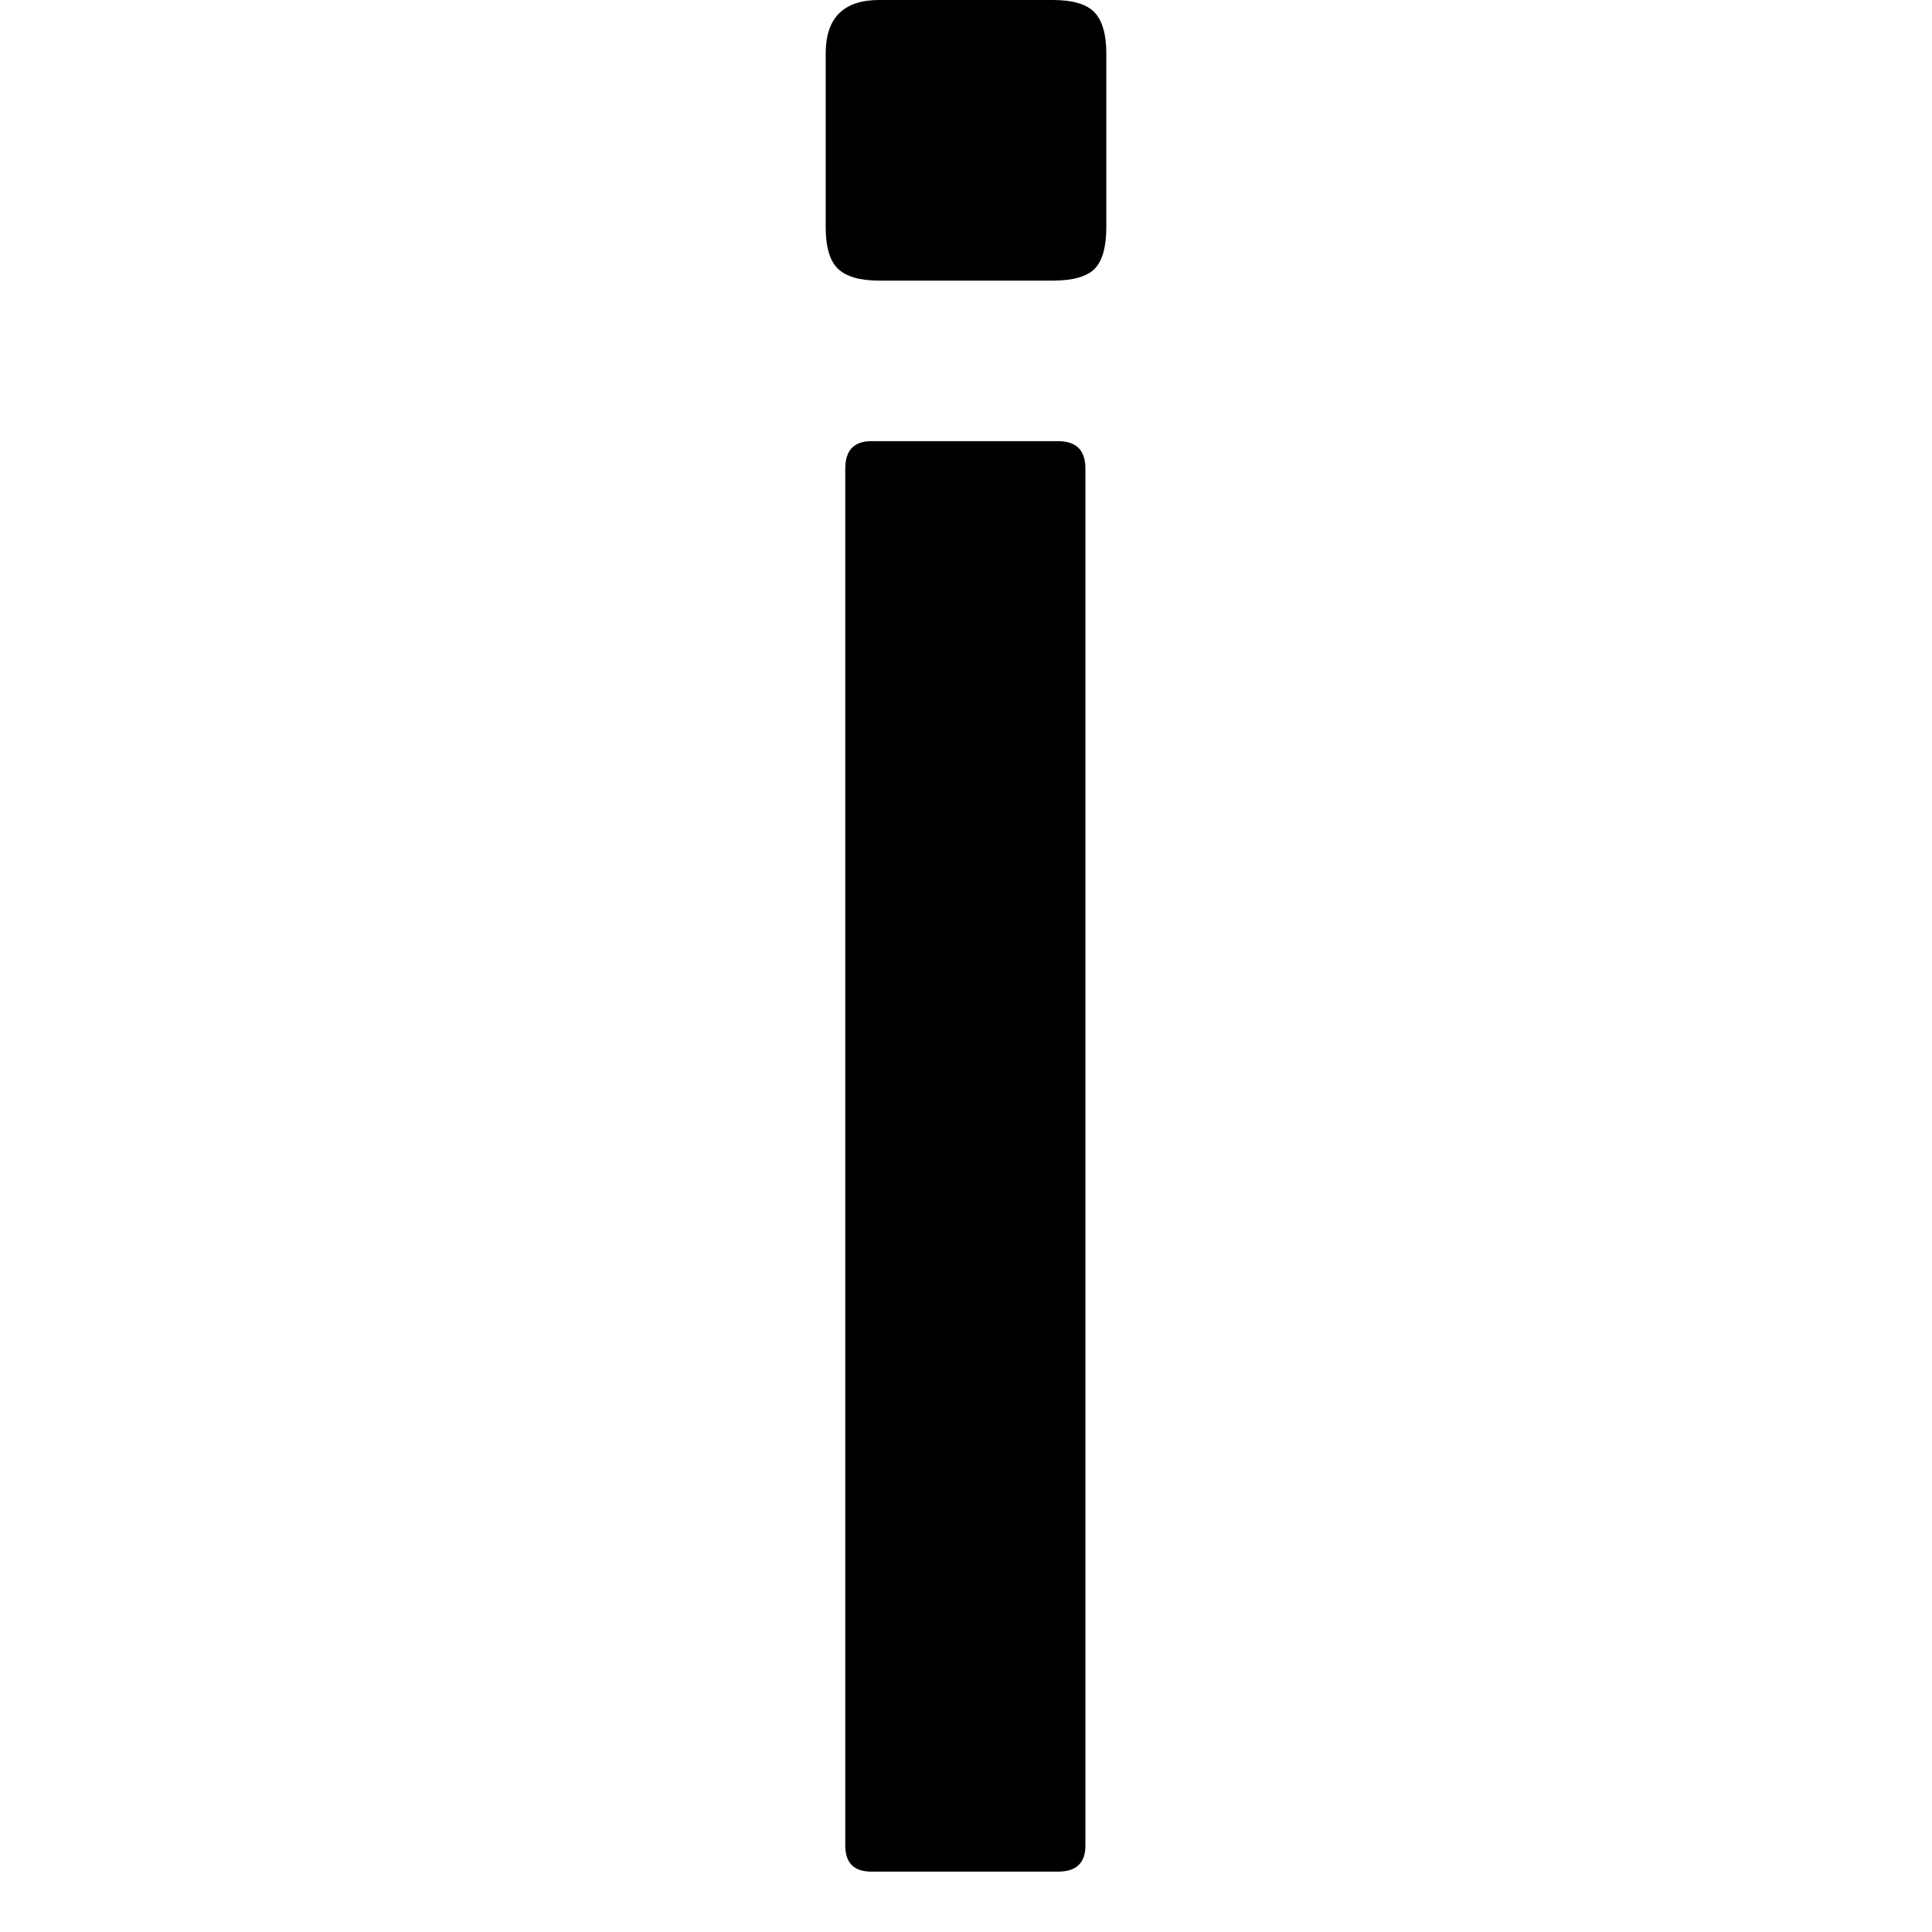
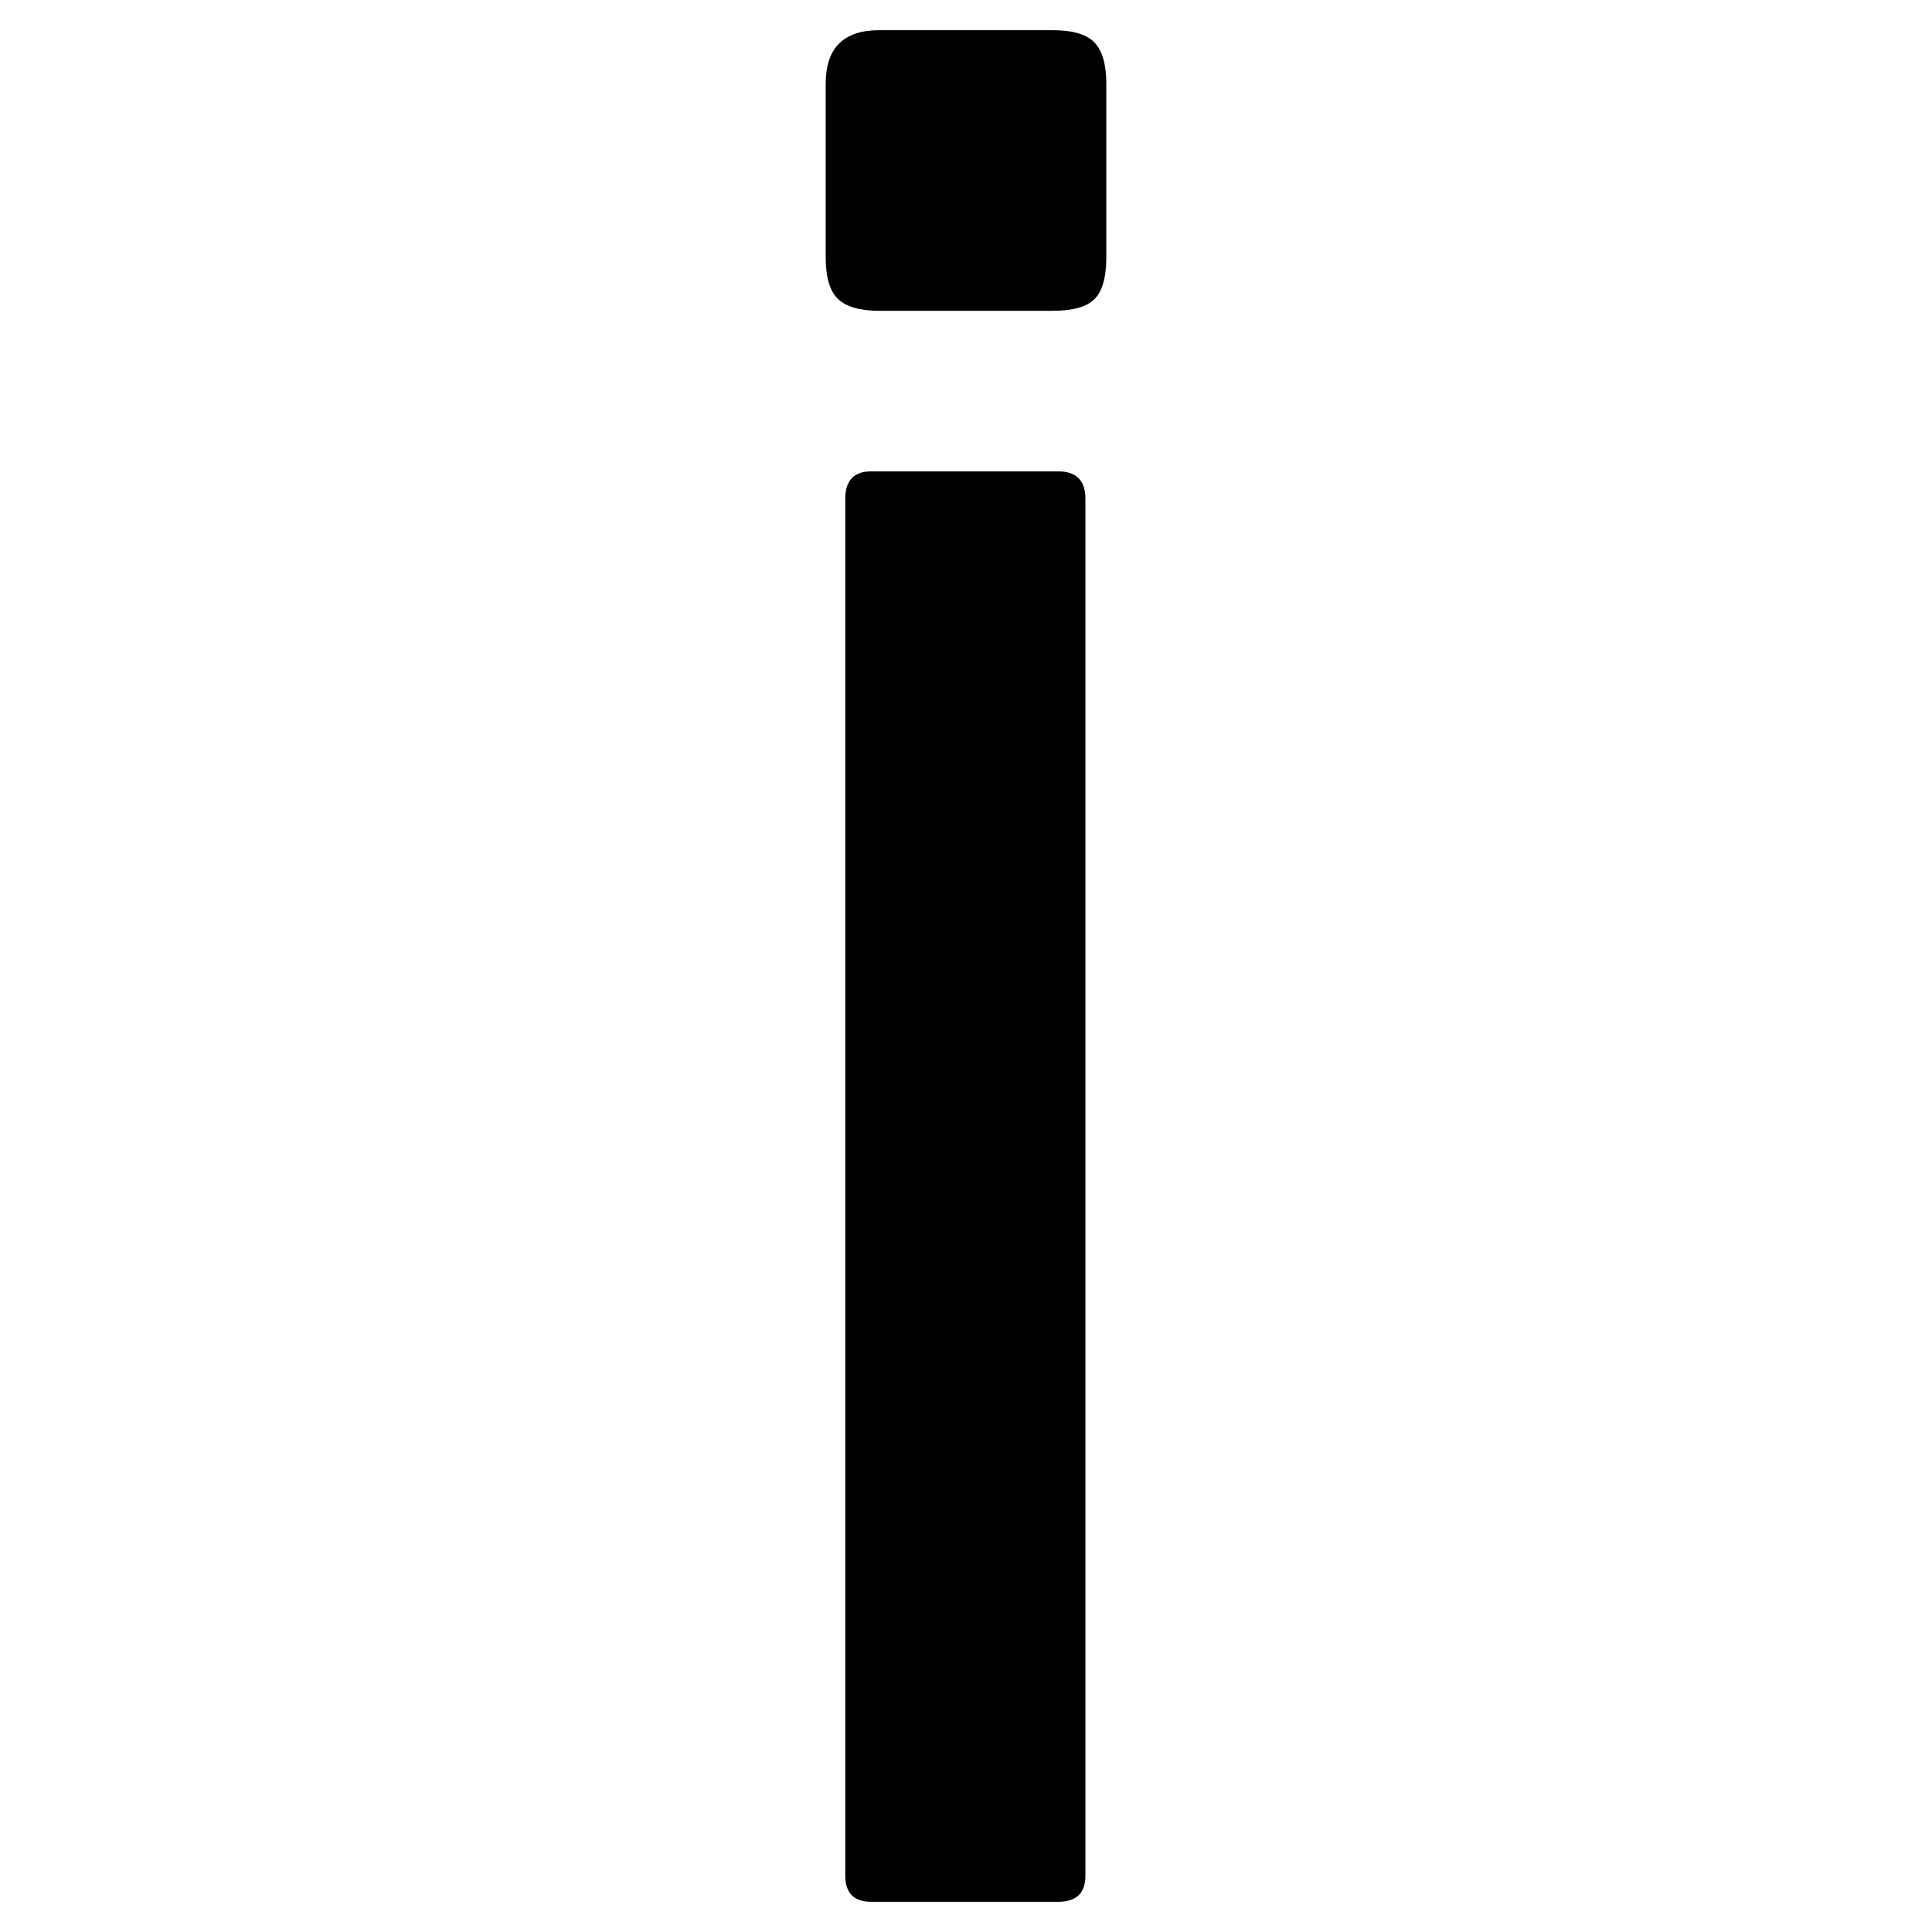
<svg xmlns="http://www.w3.org/2000/svg" height="512" width="512">
  <style>
path { fill: black; fill-rule: nonzero; }
</style>
-   <g transform="translate(8) scale(0.3458856) translate(425.5, 1434) scale(1, -1)">
+   <g transform="translate(8 8) scale(0.3458856) translate(425.5 1434) scale(1 -1)">
    <path d="M184,1393 q0,41,41,41 l133,0 q23,0,32,-9.5 q9,-9.5,9,-31.5 l0,-133 q0,-23,-9,-32 q-9,-9,-32,-9 l-133,0 q-22,0,-31.5,9 q-9.5,9,-9.5,32 l0,133 z M199,20 l0,1055 q0,21,20,21 l143,0 q21,0,21,-21 l0,-1055 q0,-20,-21,-20 l-143,0 q-20,0,-20,20 z" />
  </g>
</svg>
